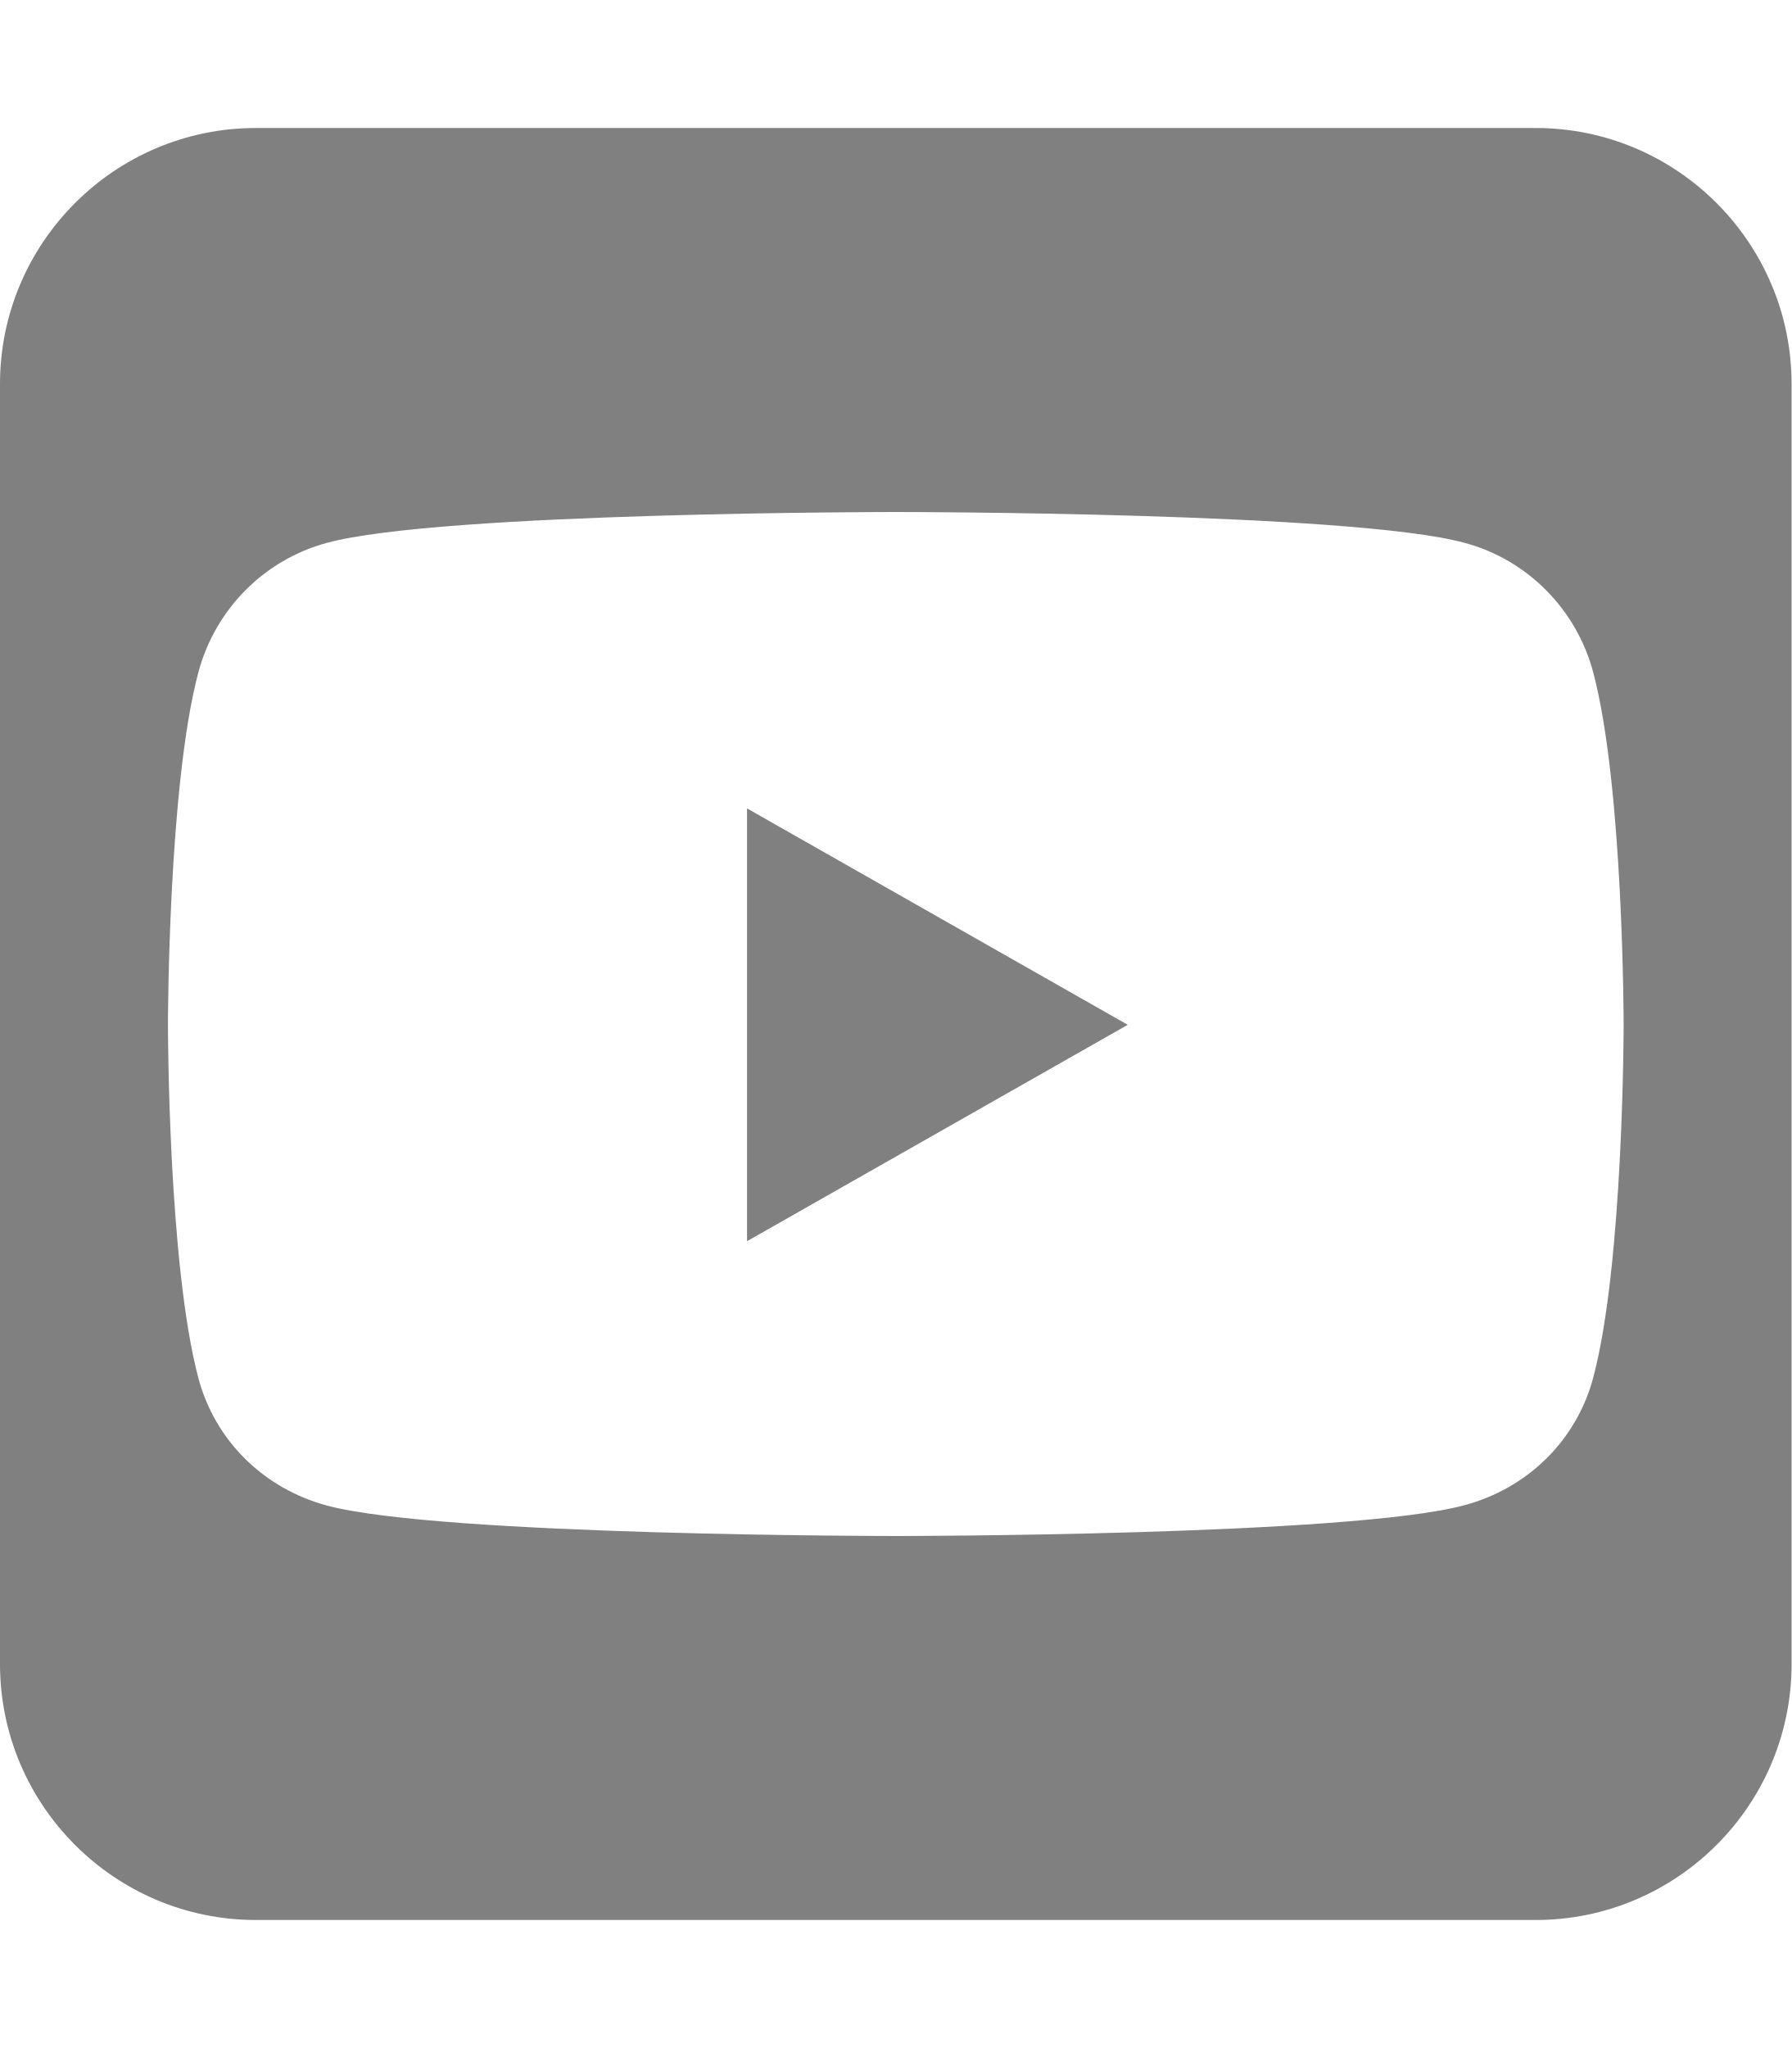
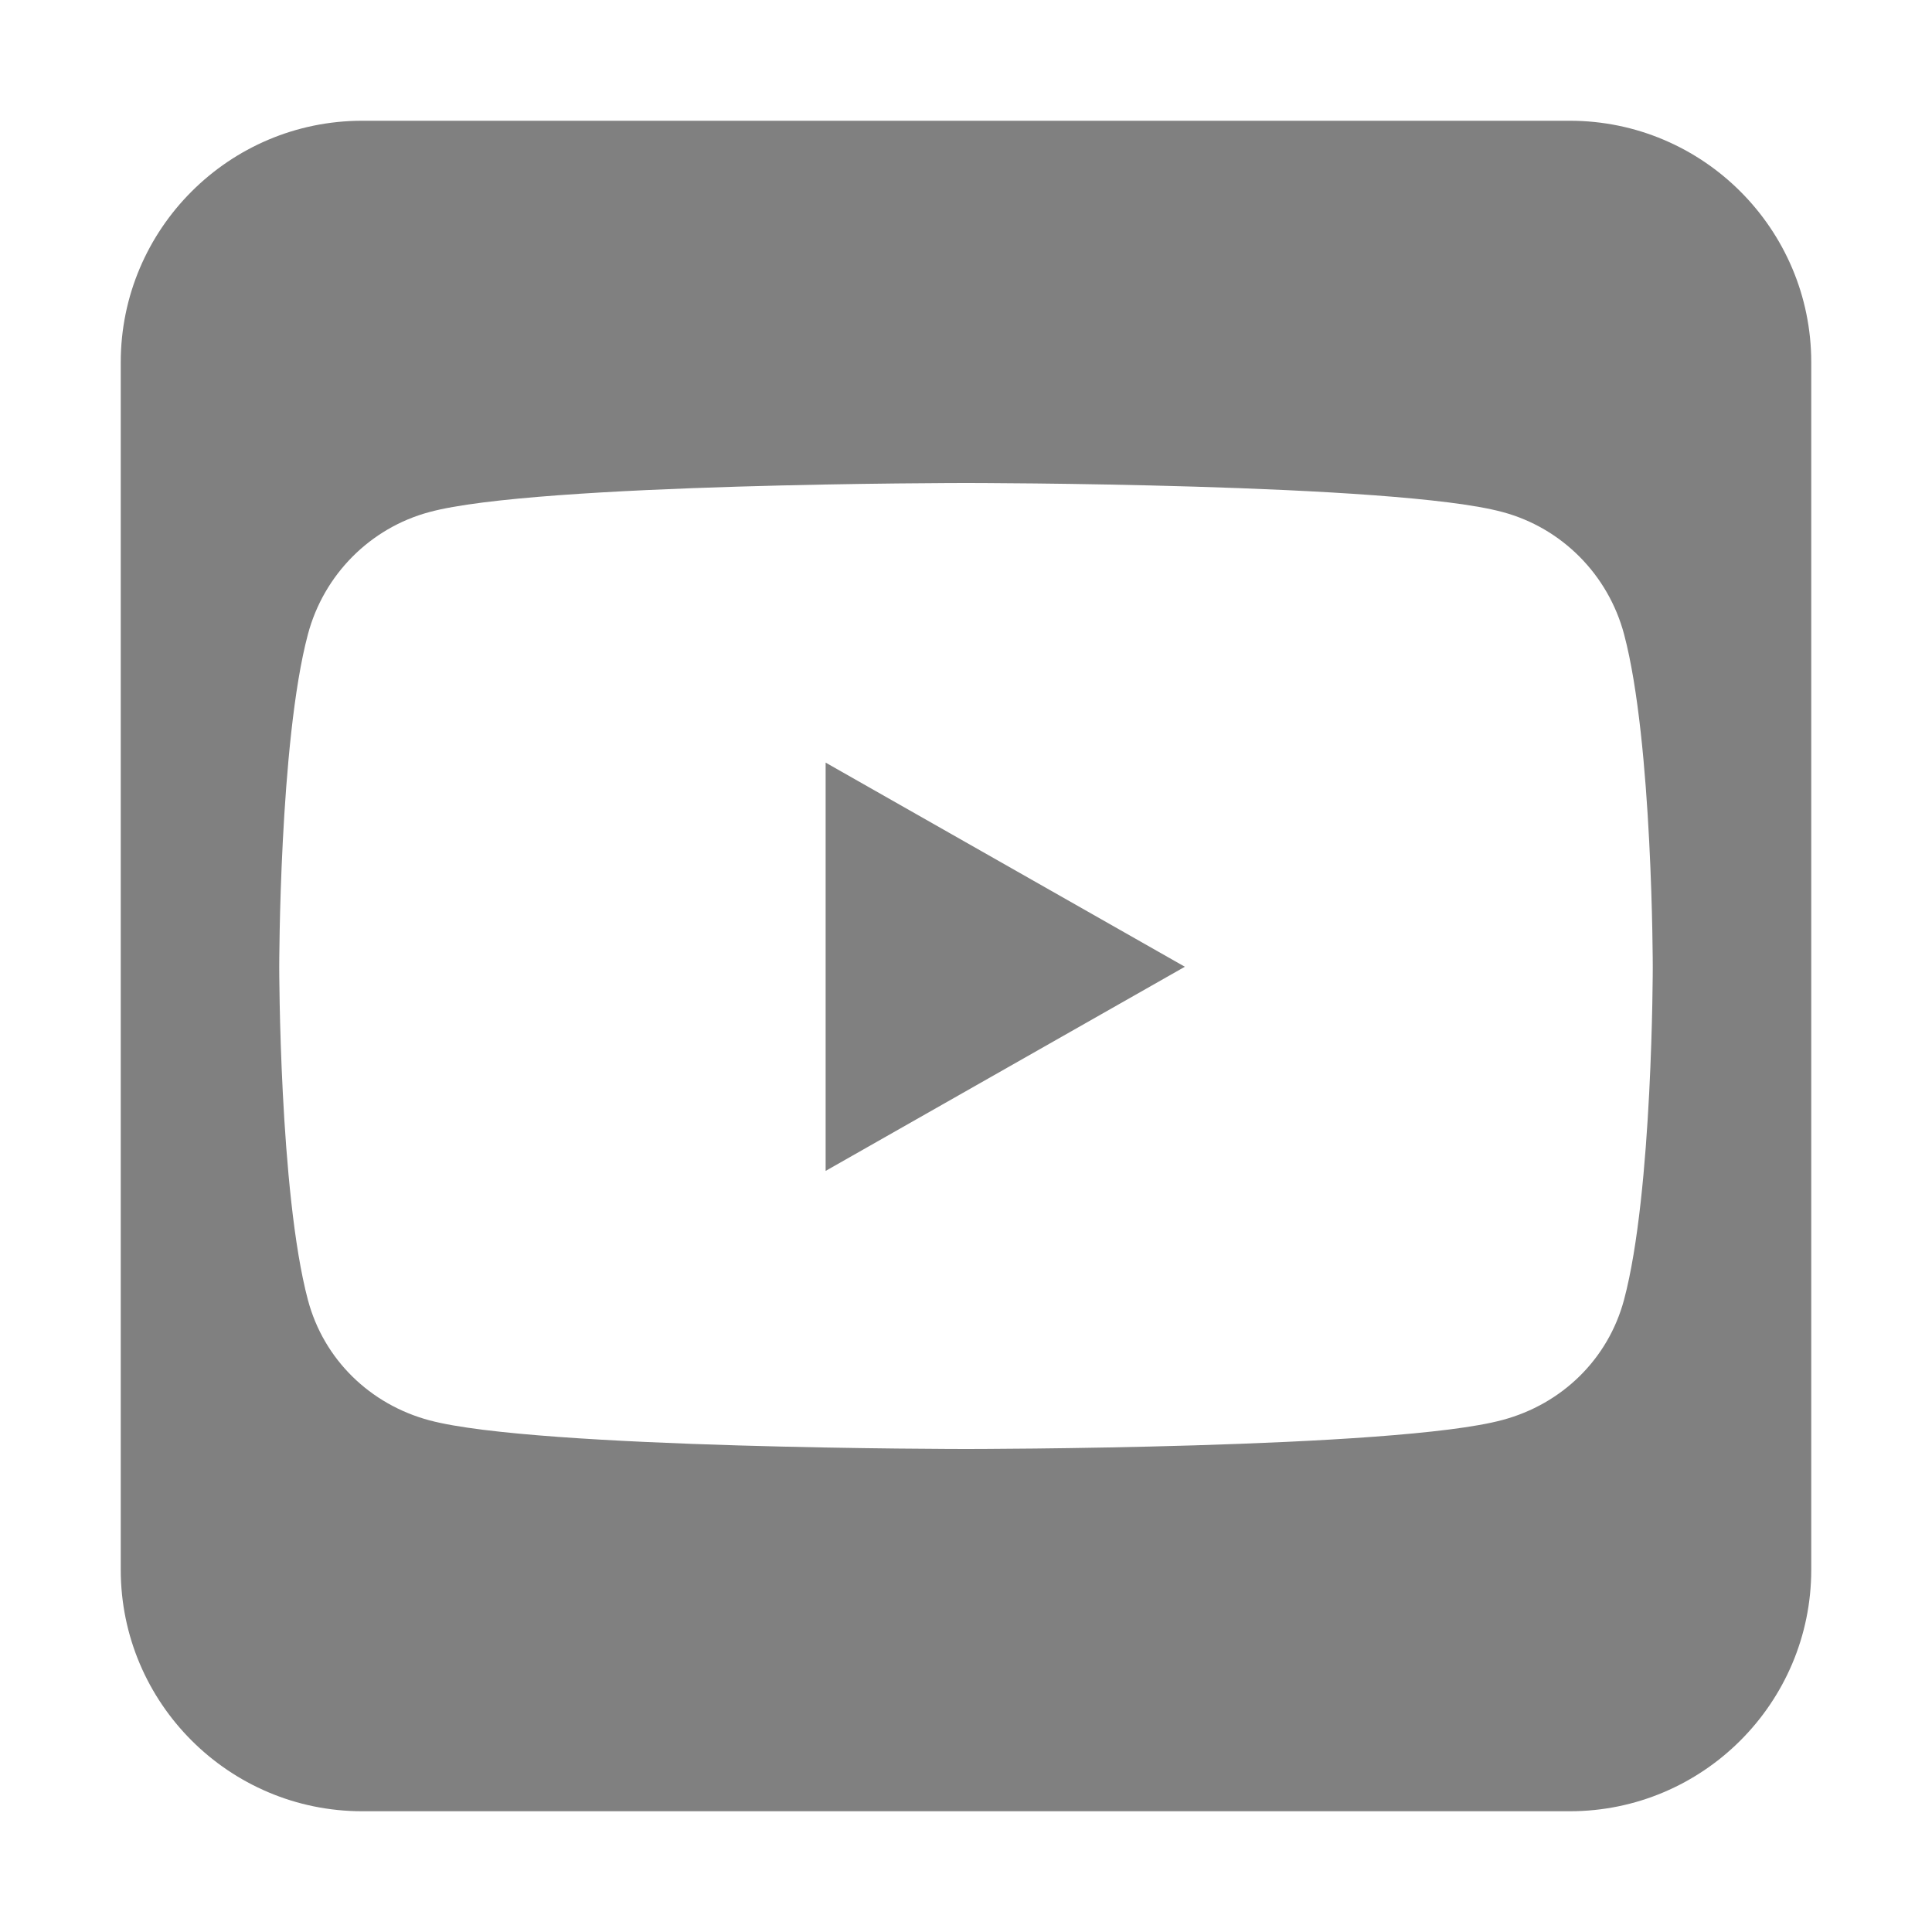
- <svg xmlns="http://www.w3.org/2000/svg" viewBox="0 0 448 512">
+ <svg xmlns="http://www.w3.org/2000/svg" viewBox="0 0 448 512" width="25px" height="25px">
  <path d="M282 256.2l-95.2-54.1V310.3L282 256.2zM384 32H64C28.7 32 0 60.7 0 96V416c0 35.3 28.7 64 64 64H384c35.3 0 64-28.7 64-64V96c0-35.3-28.7-64-64-64zm14.4 136.1c7.6 28.6 7.6 88.2 7.6 88.2s0 59.6-7.6 88.1c-4.2 15.8-16.5 27.7-32.2 31.9C337.9 384 224 384 224 384s-113.9 0-142.2-7.6c-15.7-4.2-28-16.1-32.2-31.9C42 315.9 42 256.3 42 256.3s0-59.7 7.6-88.2c4.2-15.8 16.5-28.2 32.2-32.4C110.1 128 224 128 224 128s113.9 0 142.2 7.7c15.7 4.2 28 16.6 32.2 32.4z" fill="grey" />
</svg>
